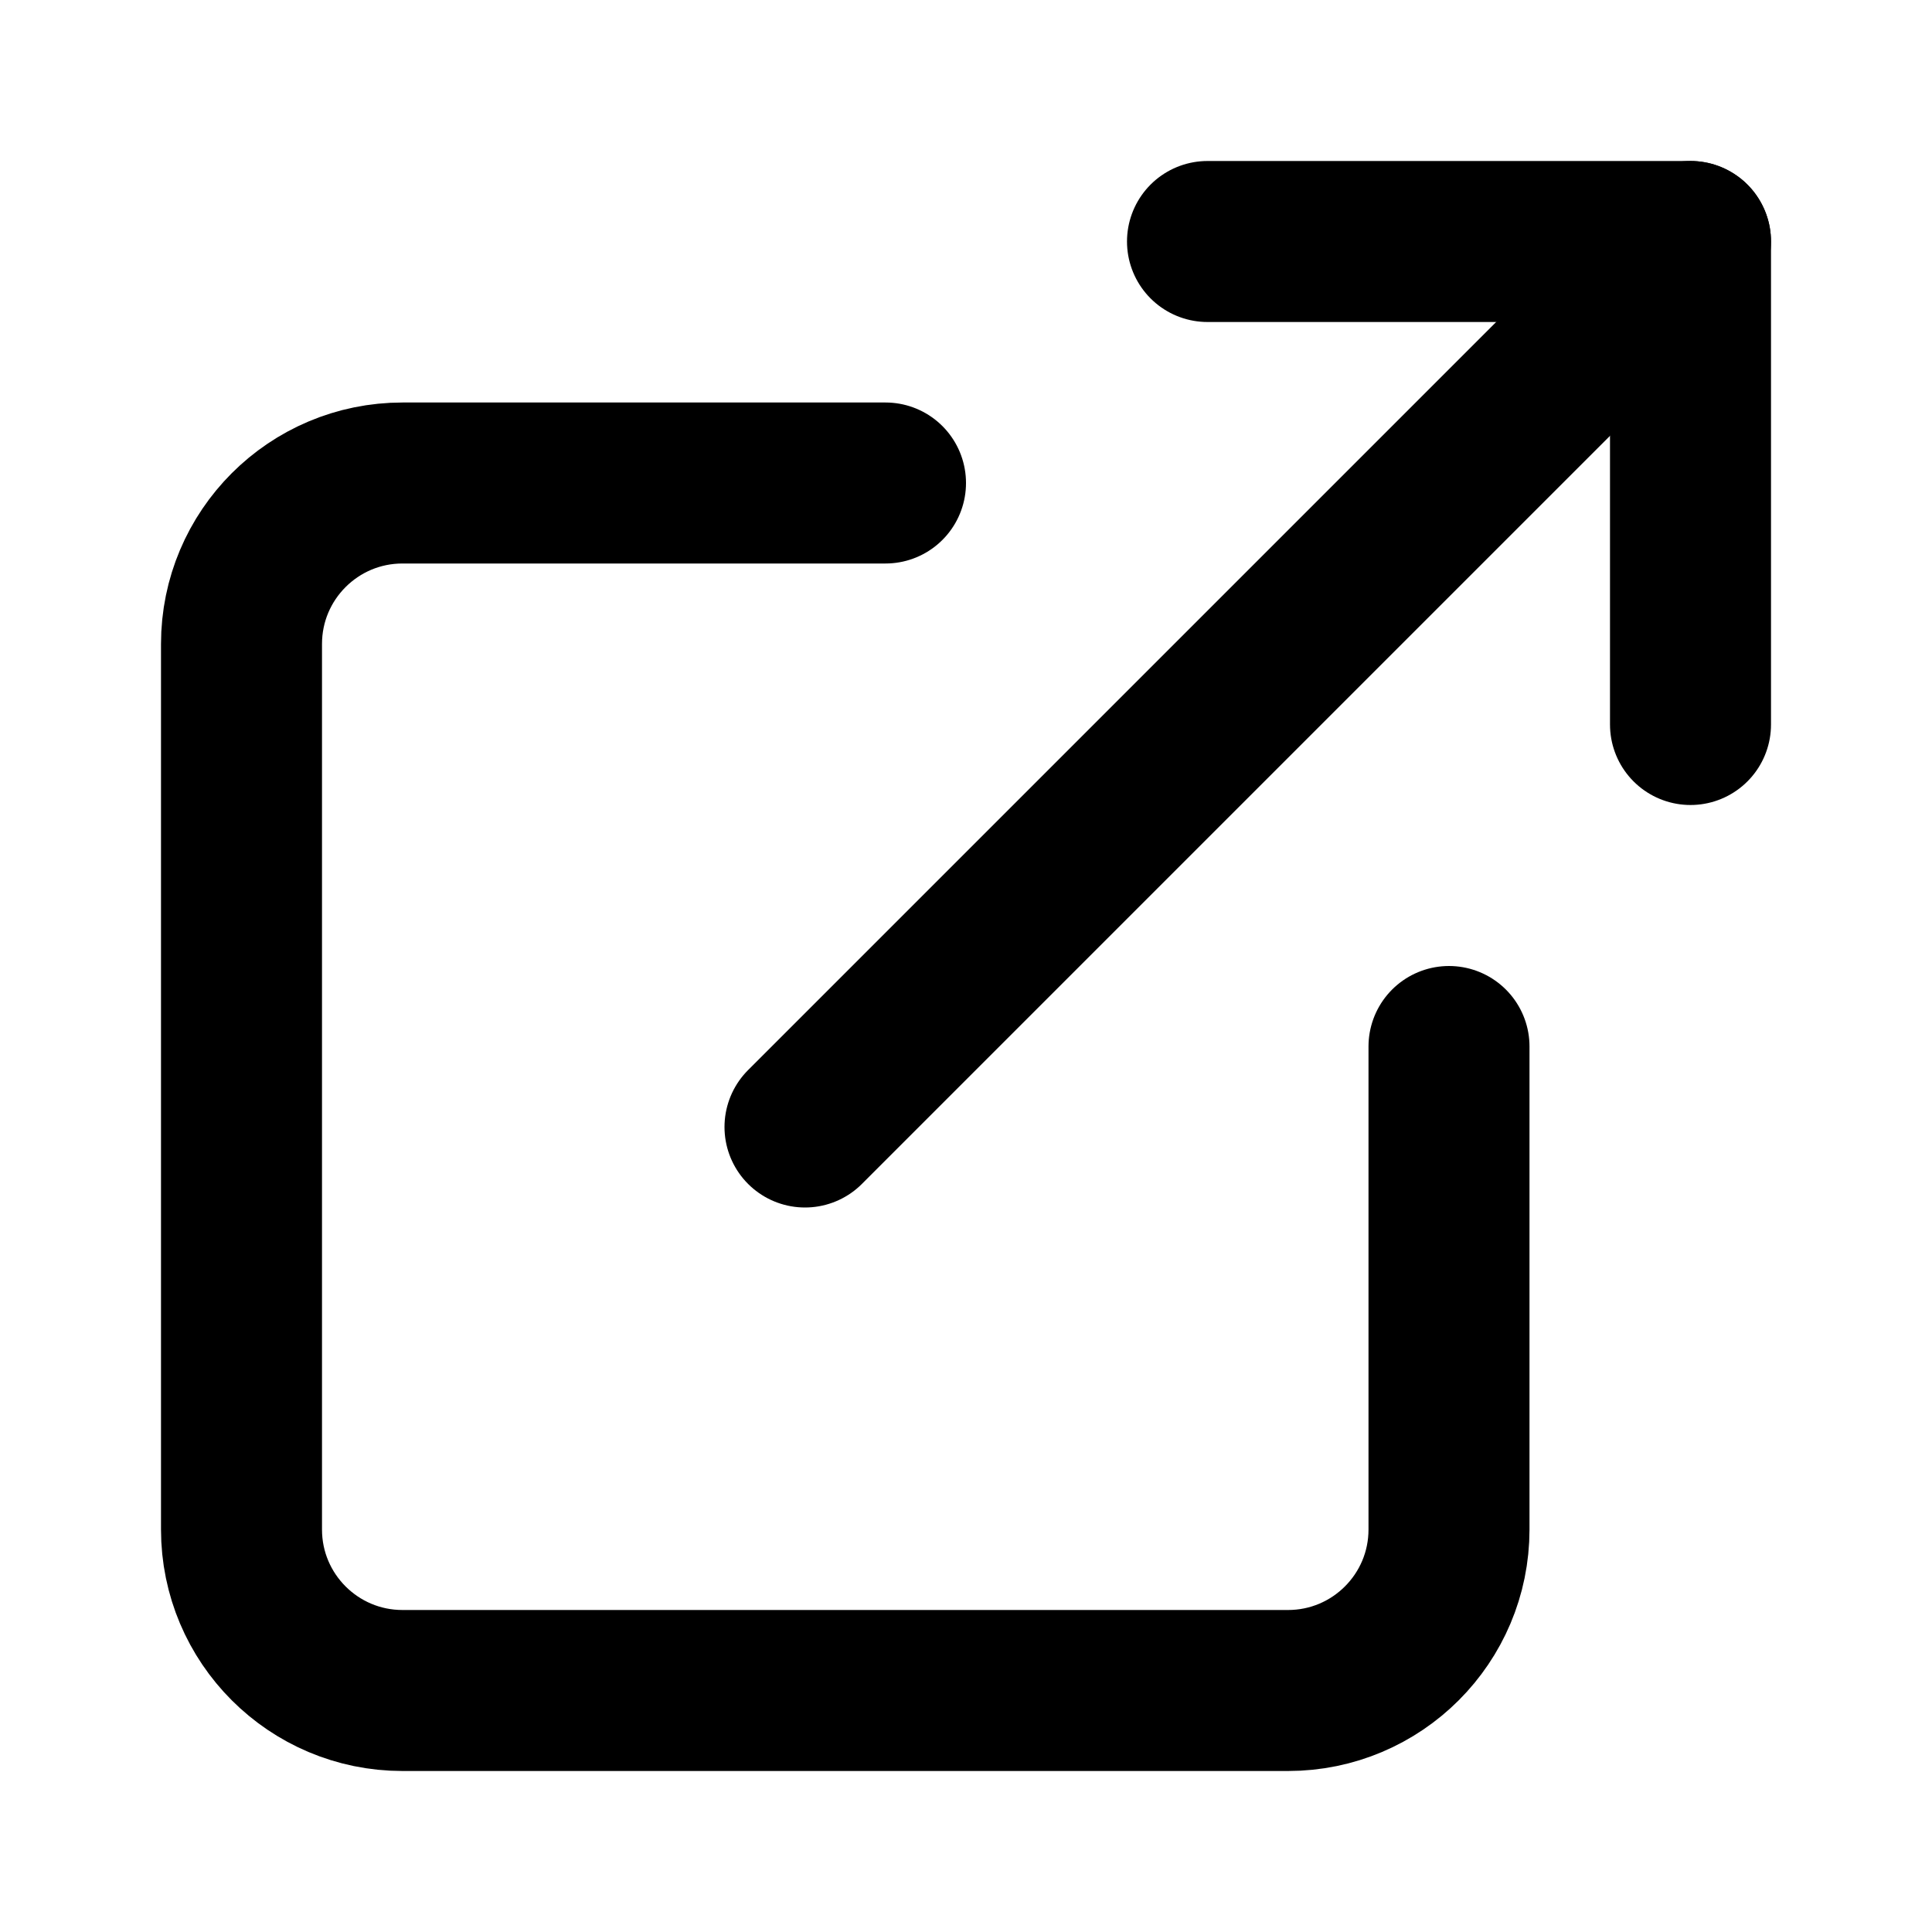
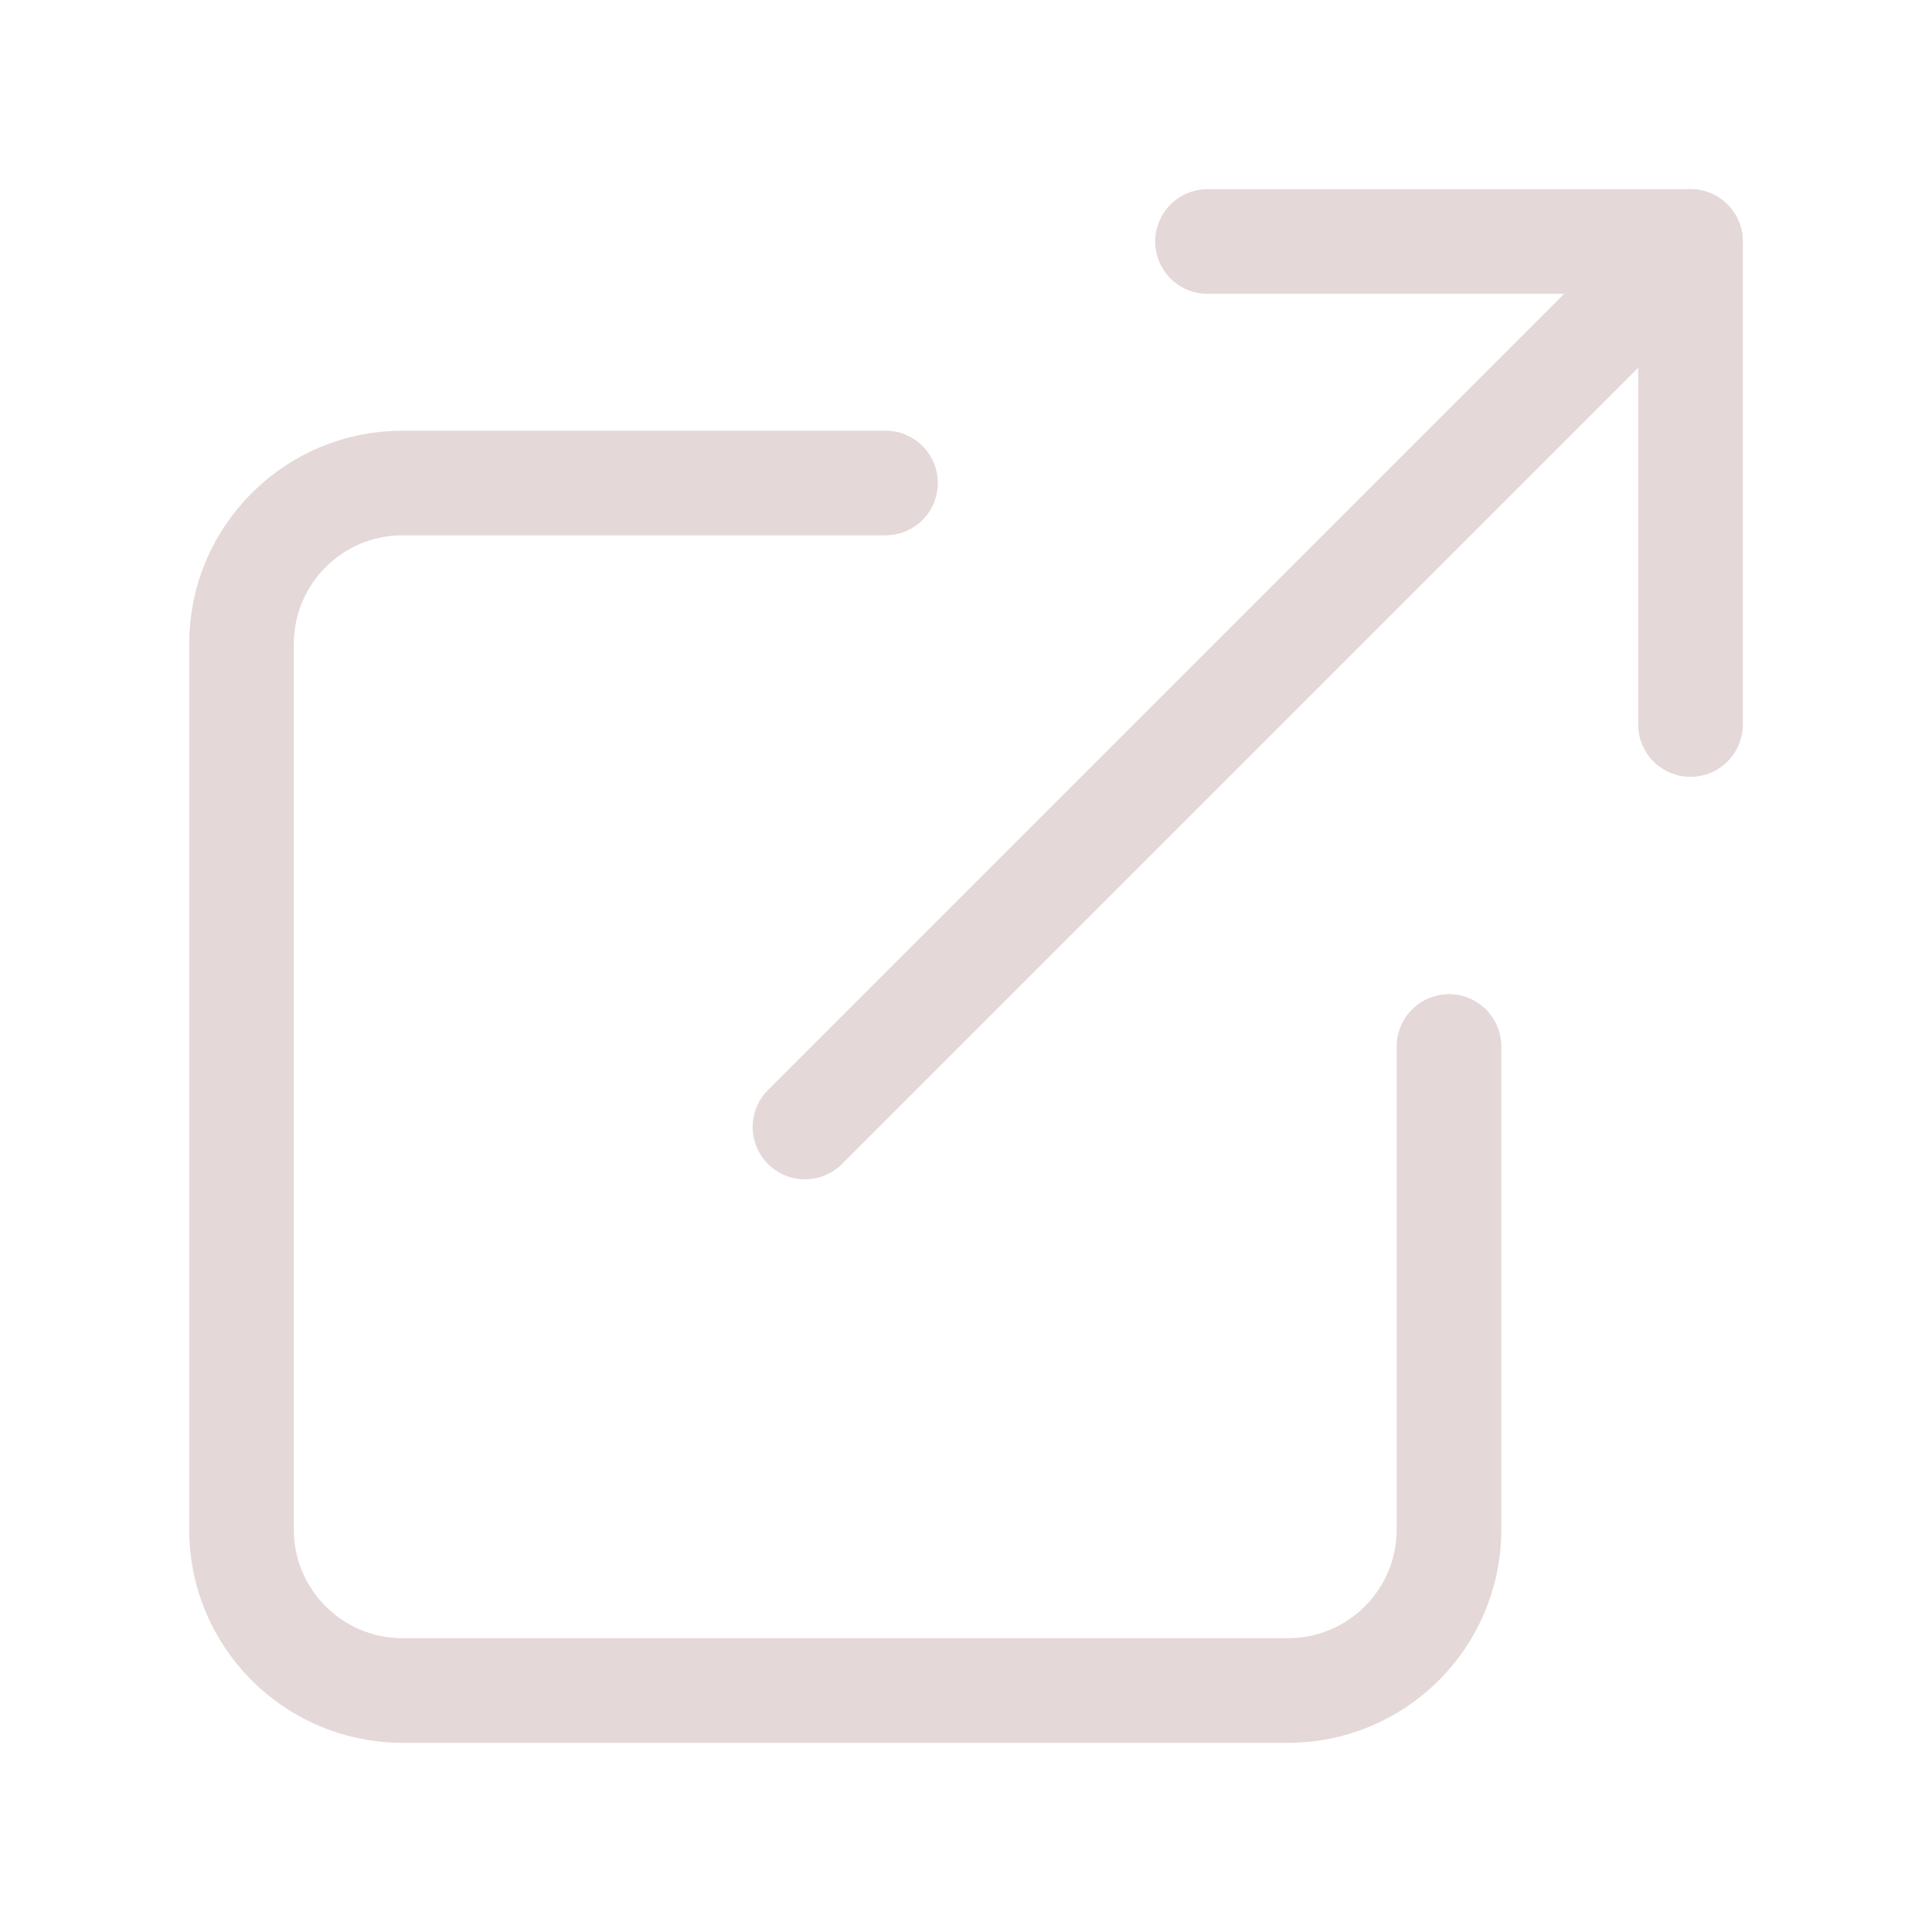
- <svg xmlns="http://www.w3.org/2000/svg" width="24" height="24" viewBox="0 0 24 24" fill="none" stroke="currentColor" stroke-width="2" stroke-linecap="round" stroke-linejoin="round" class="feather feather-external-link">
+ <svg xmlns="http://www.w3.org/2000/svg" width="24" height="24" viewBox="0 0 24 24" fill="none" stroke="#E5D8D8" stroke-width="1.3" stroke-linecap="round" stroke-linejoin="round" class="feather feather-external-link">
  <path d="M18 13v6a2 2 0 0 1-2 2H5a2 2 0 0 1-2-2V8a2 2 0 0 1 2-2h6" />
  <polyline points="15 3 21 3 21 9" />
  <line x1="10" y1="14" x2="21" y2="3" />
</svg>
